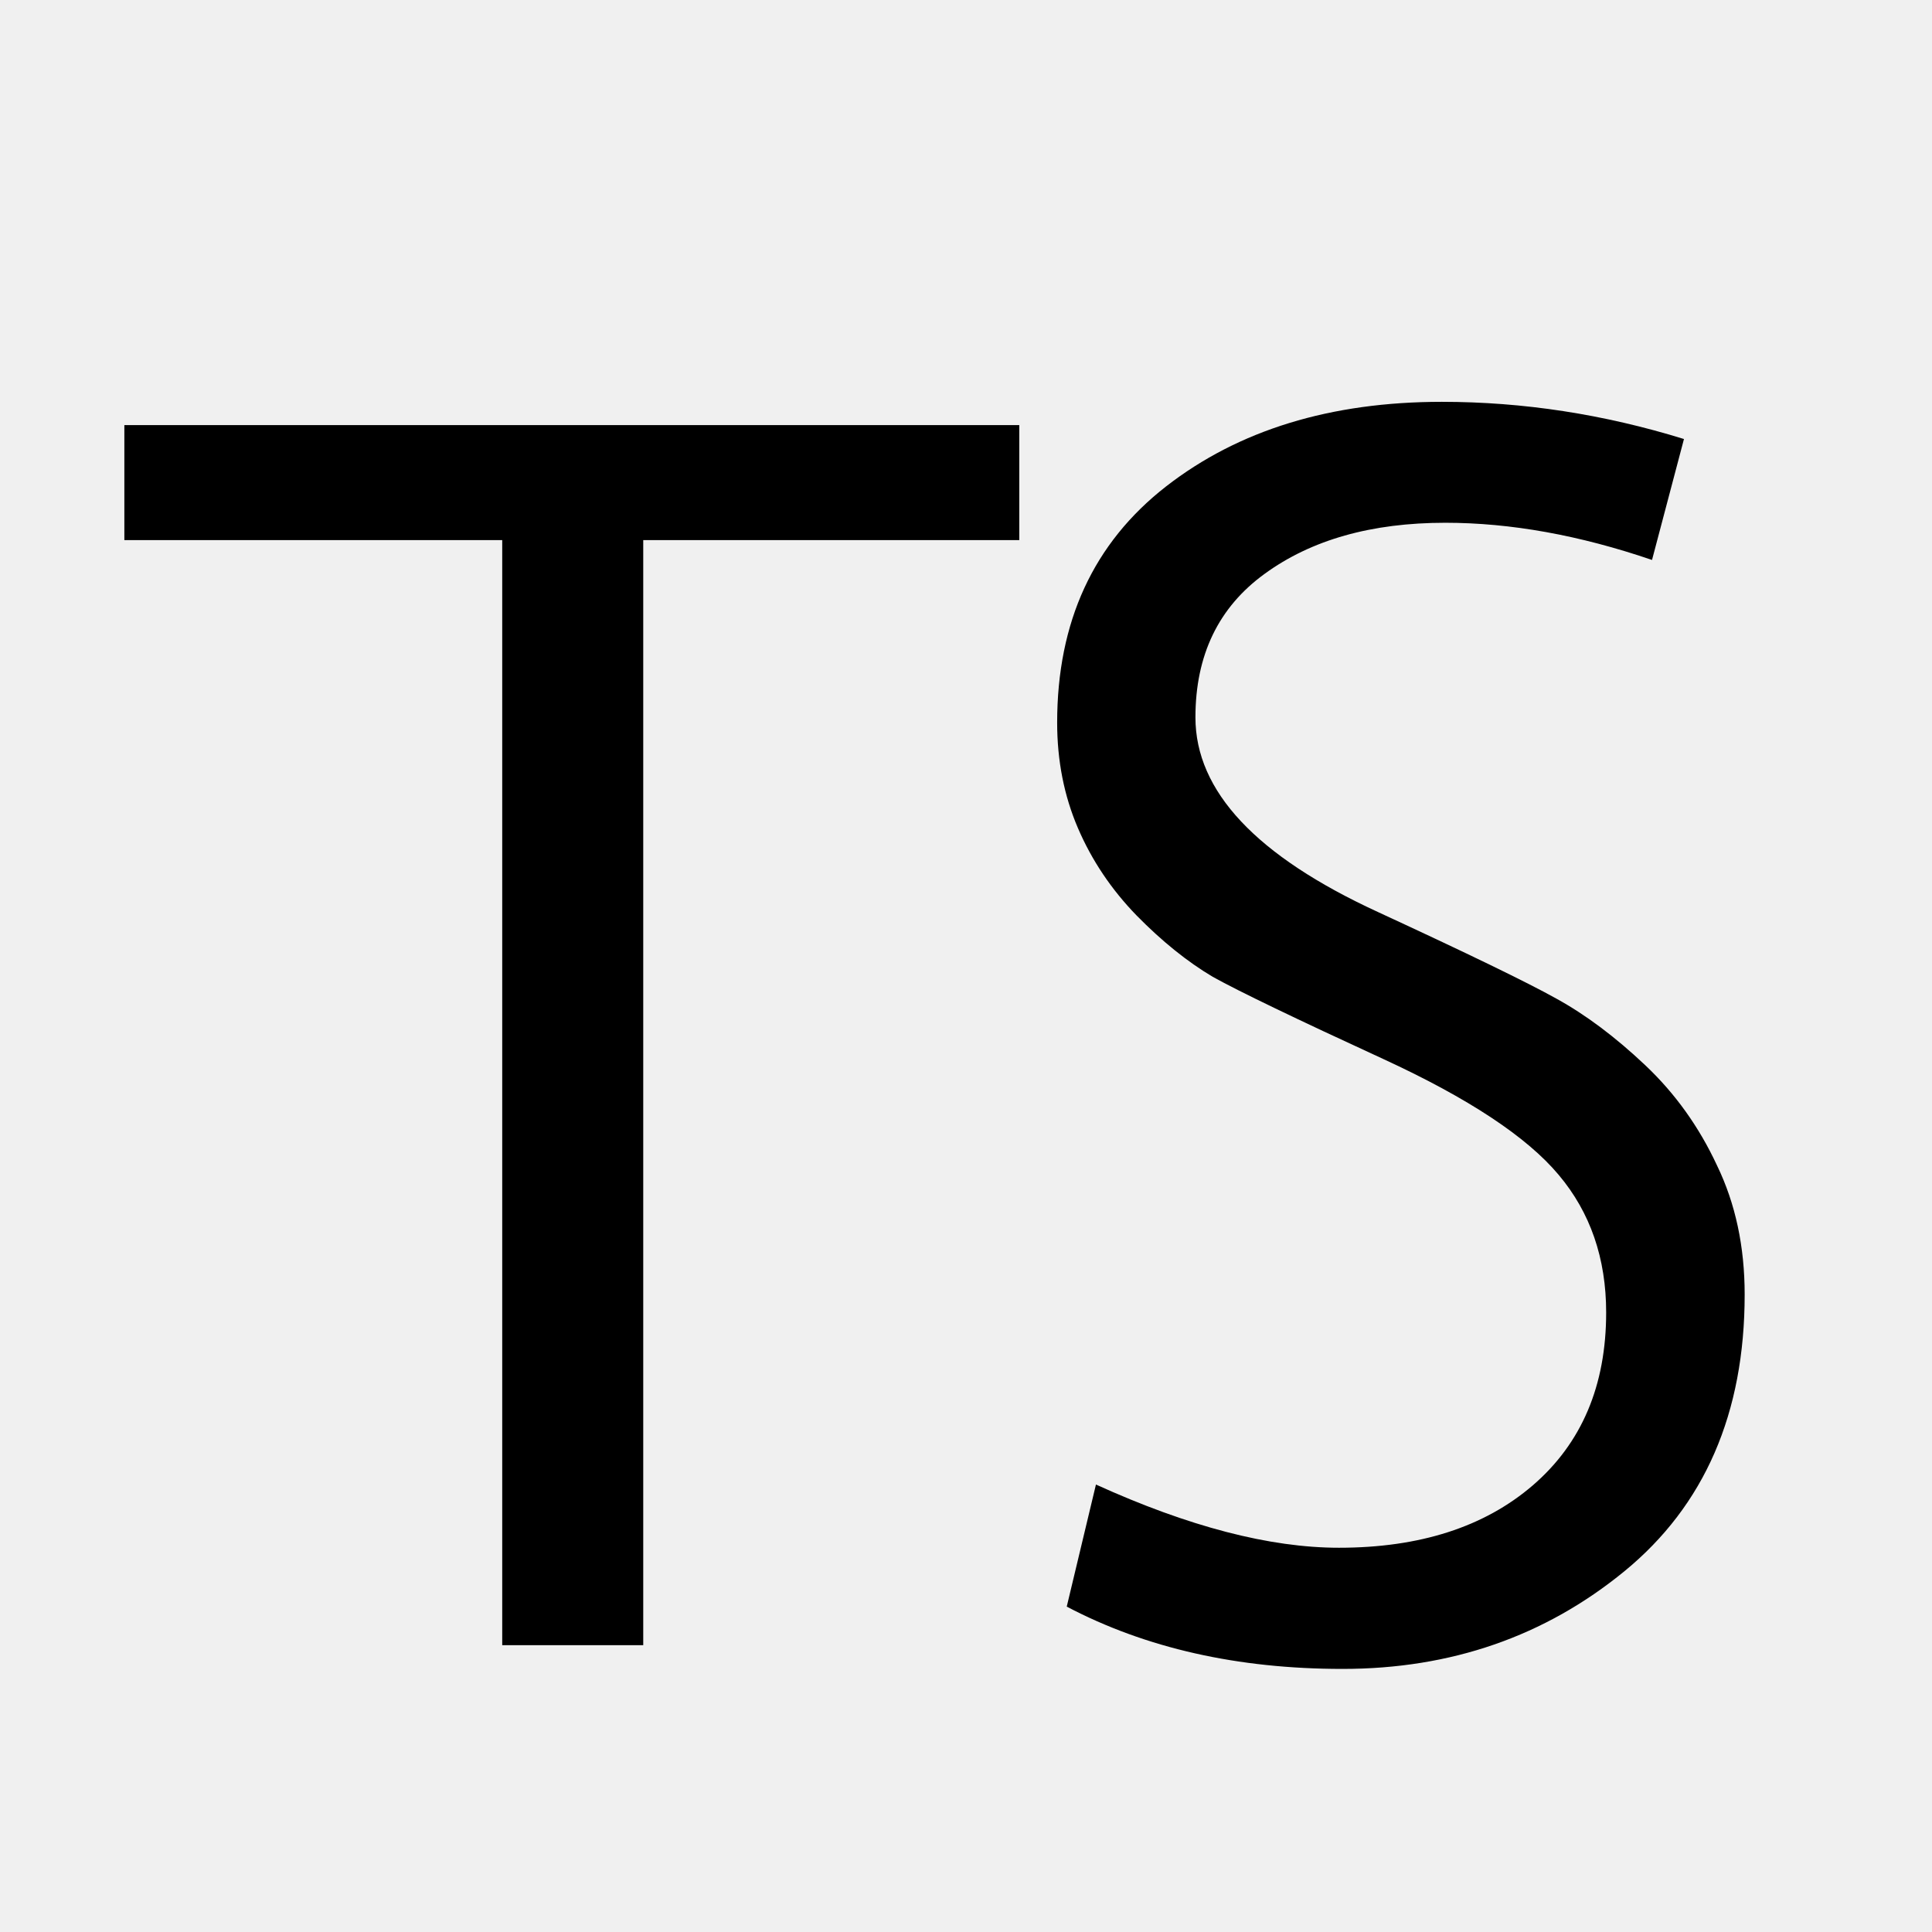
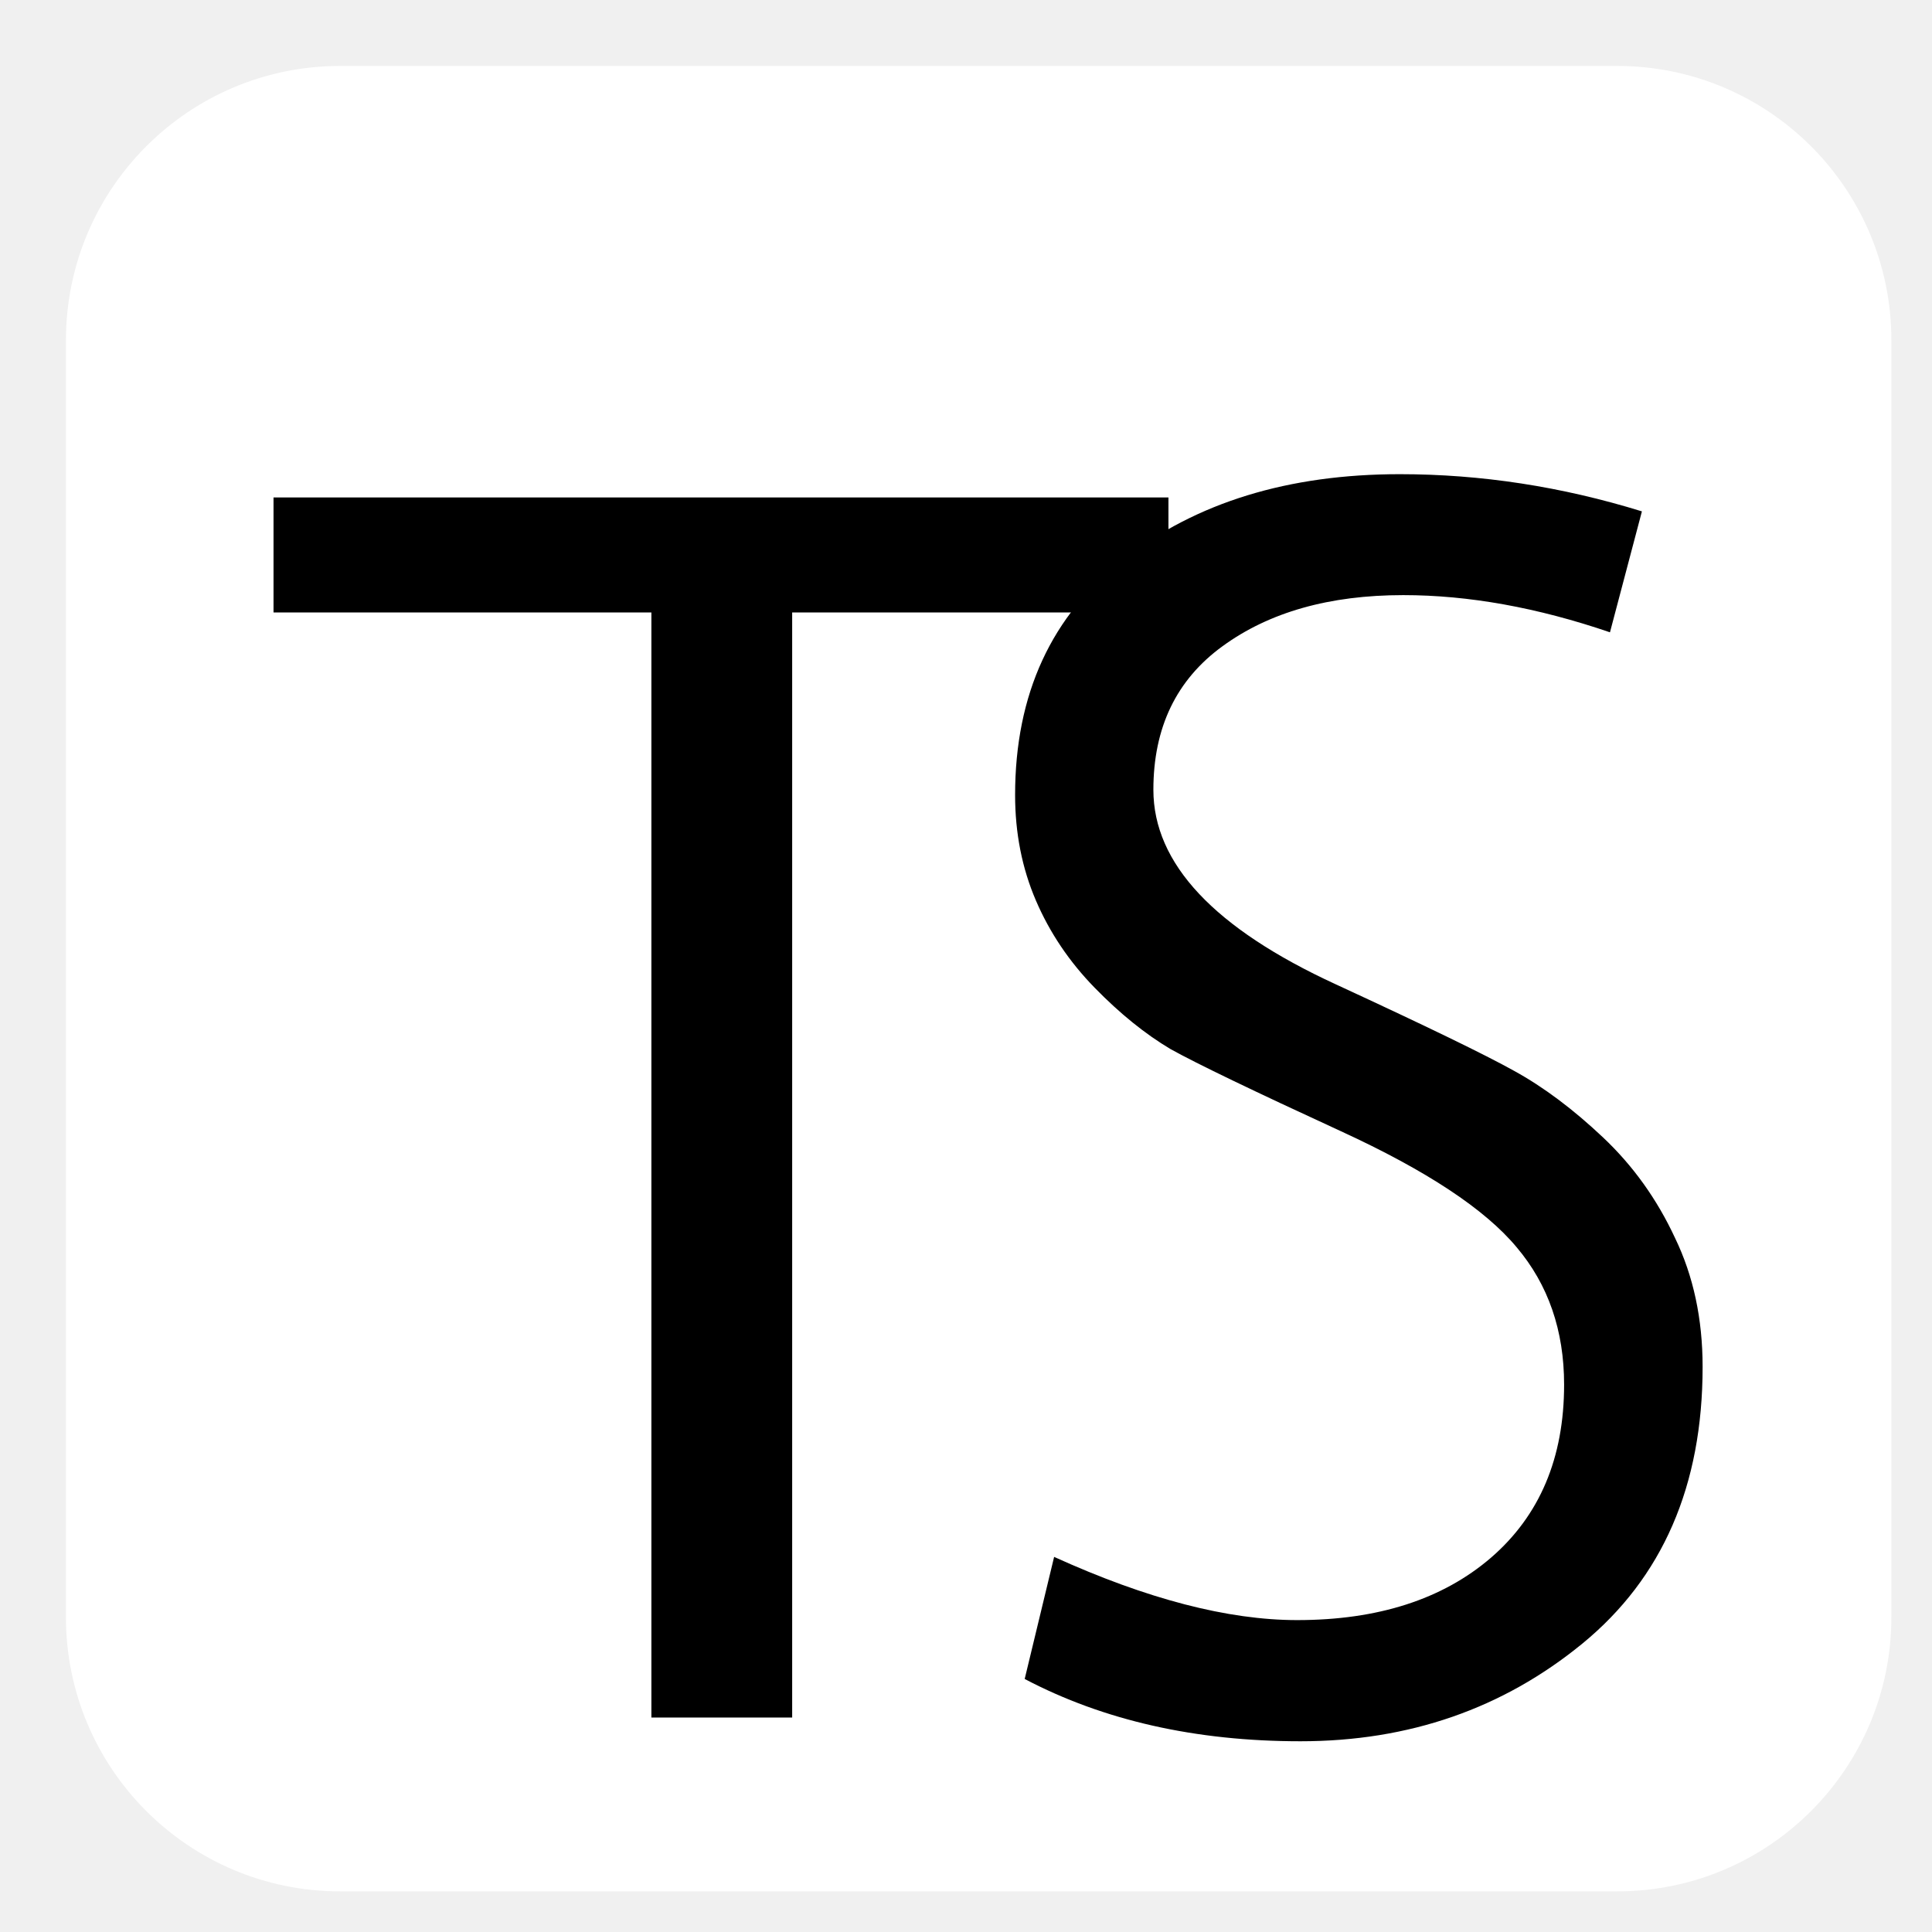
<svg xmlns="http://www.w3.org/2000/svg" width="32" height="32" viewBox="0 0 8.467 8.467" version="1.1" id="svg5">
  <defs id="defs2" />
-   <g id="layer1" style="display:none">
-     <rect style="fill:#f9fbfb;stroke-width:2.35" id="rect287" width="8.467" height="8.467" x="0" y="4.4408921e-16" ry="4.233" />
+   <g id="layer1" style="display:inline" />
+   <g id="layer2">
+     <rect style="fill:#ffffff;stroke-width:0.845" id="rect2003" width="8" height="8" x="0.289" y="0.289" ry="1.202" />
  </g>
-   <g id="layer2">
-     <g aria-label="TS" id="text6309" style="font-size:7.761px;line-height:1.25;stroke-width:0.265">
-       <path d="M 4.467,2.367 H 2.819 V 7.21 H 2.201 V 2.367 H 0.545 V 1.863 H 4.467 Z" style="font-family:monospace;-inkscape-font-specification:monospace" id="path1920" />
-       <path d="m 7.24,2.454 q -0.477,-0.163 -0.906,-0.163 -0.485,0 -0.792,0.224 -0.303,0.22 -0.303,0.629 0,0.485 0.8,0.853 0.591,0.273 0.781,0.379 0.193,0.106 0.39,0.292 0.197,0.186 0.315,0.44 0.121,0.25 0.121,0.565 0,0.781 -0.527,1.213 -0.523,0.428 -1.235,0.428 -0.69,0 -1.209,-0.273 L 4.803,6.506 q 0.61,0.277 1.065,0.277 0.531,0 0.849,-0.273 0.322,-0.277 0.322,-0.758 0,-0.356 -0.208,-0.603 Q 6.622,4.899 6.062,4.641 5.486,4.376 5.315,4.281 5.148,4.182 4.981,4.012 4.815,3.841 4.724,3.629 q -0.091,-0.212 -0.091,-0.462 0,-0.663 0.477,-1.035 0.477,-0.371 1.209,-0.371 0.534,0 1.061,0.163 z" style="font-family:monospace;-inkscape-font-specification:monospace" id="path1922" />
+   <g id="layer3">
+     <g aria-label="TS" id="text6309" style="font-size:7.761px;line-height:1.25;stroke-width:0.265" transform="translate(-0.3663034,0.3170963)">
+       <path d="M 5.487,2.367 H 3.838 V 7.21 H 3.221 V 2.367 H 1.565 V 1.863 H 5.487 Z" style="font-family:monospace;-inkscape-font-specification:monospace" id="path1920" />
+       <path d="m 7.422,2.454 q -0.477,-0.163 -0.906,-0.163 -0.485,0 -0.792,0.224 -0.303,0.22 -0.303,0.629 0,0.485 0.8,0.853 0.591,0.273 0.781,0.379 0.193,0.106 0.39,0.292 0.197,0.186 0.315,0.44 0.121,0.25 0.121,0.565 0,0.781 -0.527,1.213 -0.523,0.428 -1.235,0.428 -0.69,0 -1.209,-0.273 L 4.986,6.506 q 0.61,0.277 1.065,0.277 0.531,0 0.849,-0.273 Q 7.221,6.233 7.221,5.751 7.221,5.395 7.013,5.149 6.805,4.899 6.244,4.641 5.668,4.376 5.497,4.281 5.33,4.182 5.164,4.012 4.997,3.841 4.906,3.629 q -0.091,-0.212 -0.091,-0.462 0,-0.663 0.477,-1.035 0.477,-0.371 1.209,-0.371 0.534,0 1.061,0.163 z" style="font-family:monospace;-inkscape-font-specification:monospace" id="path1922" />
    </g>
  </g>
</svg>
